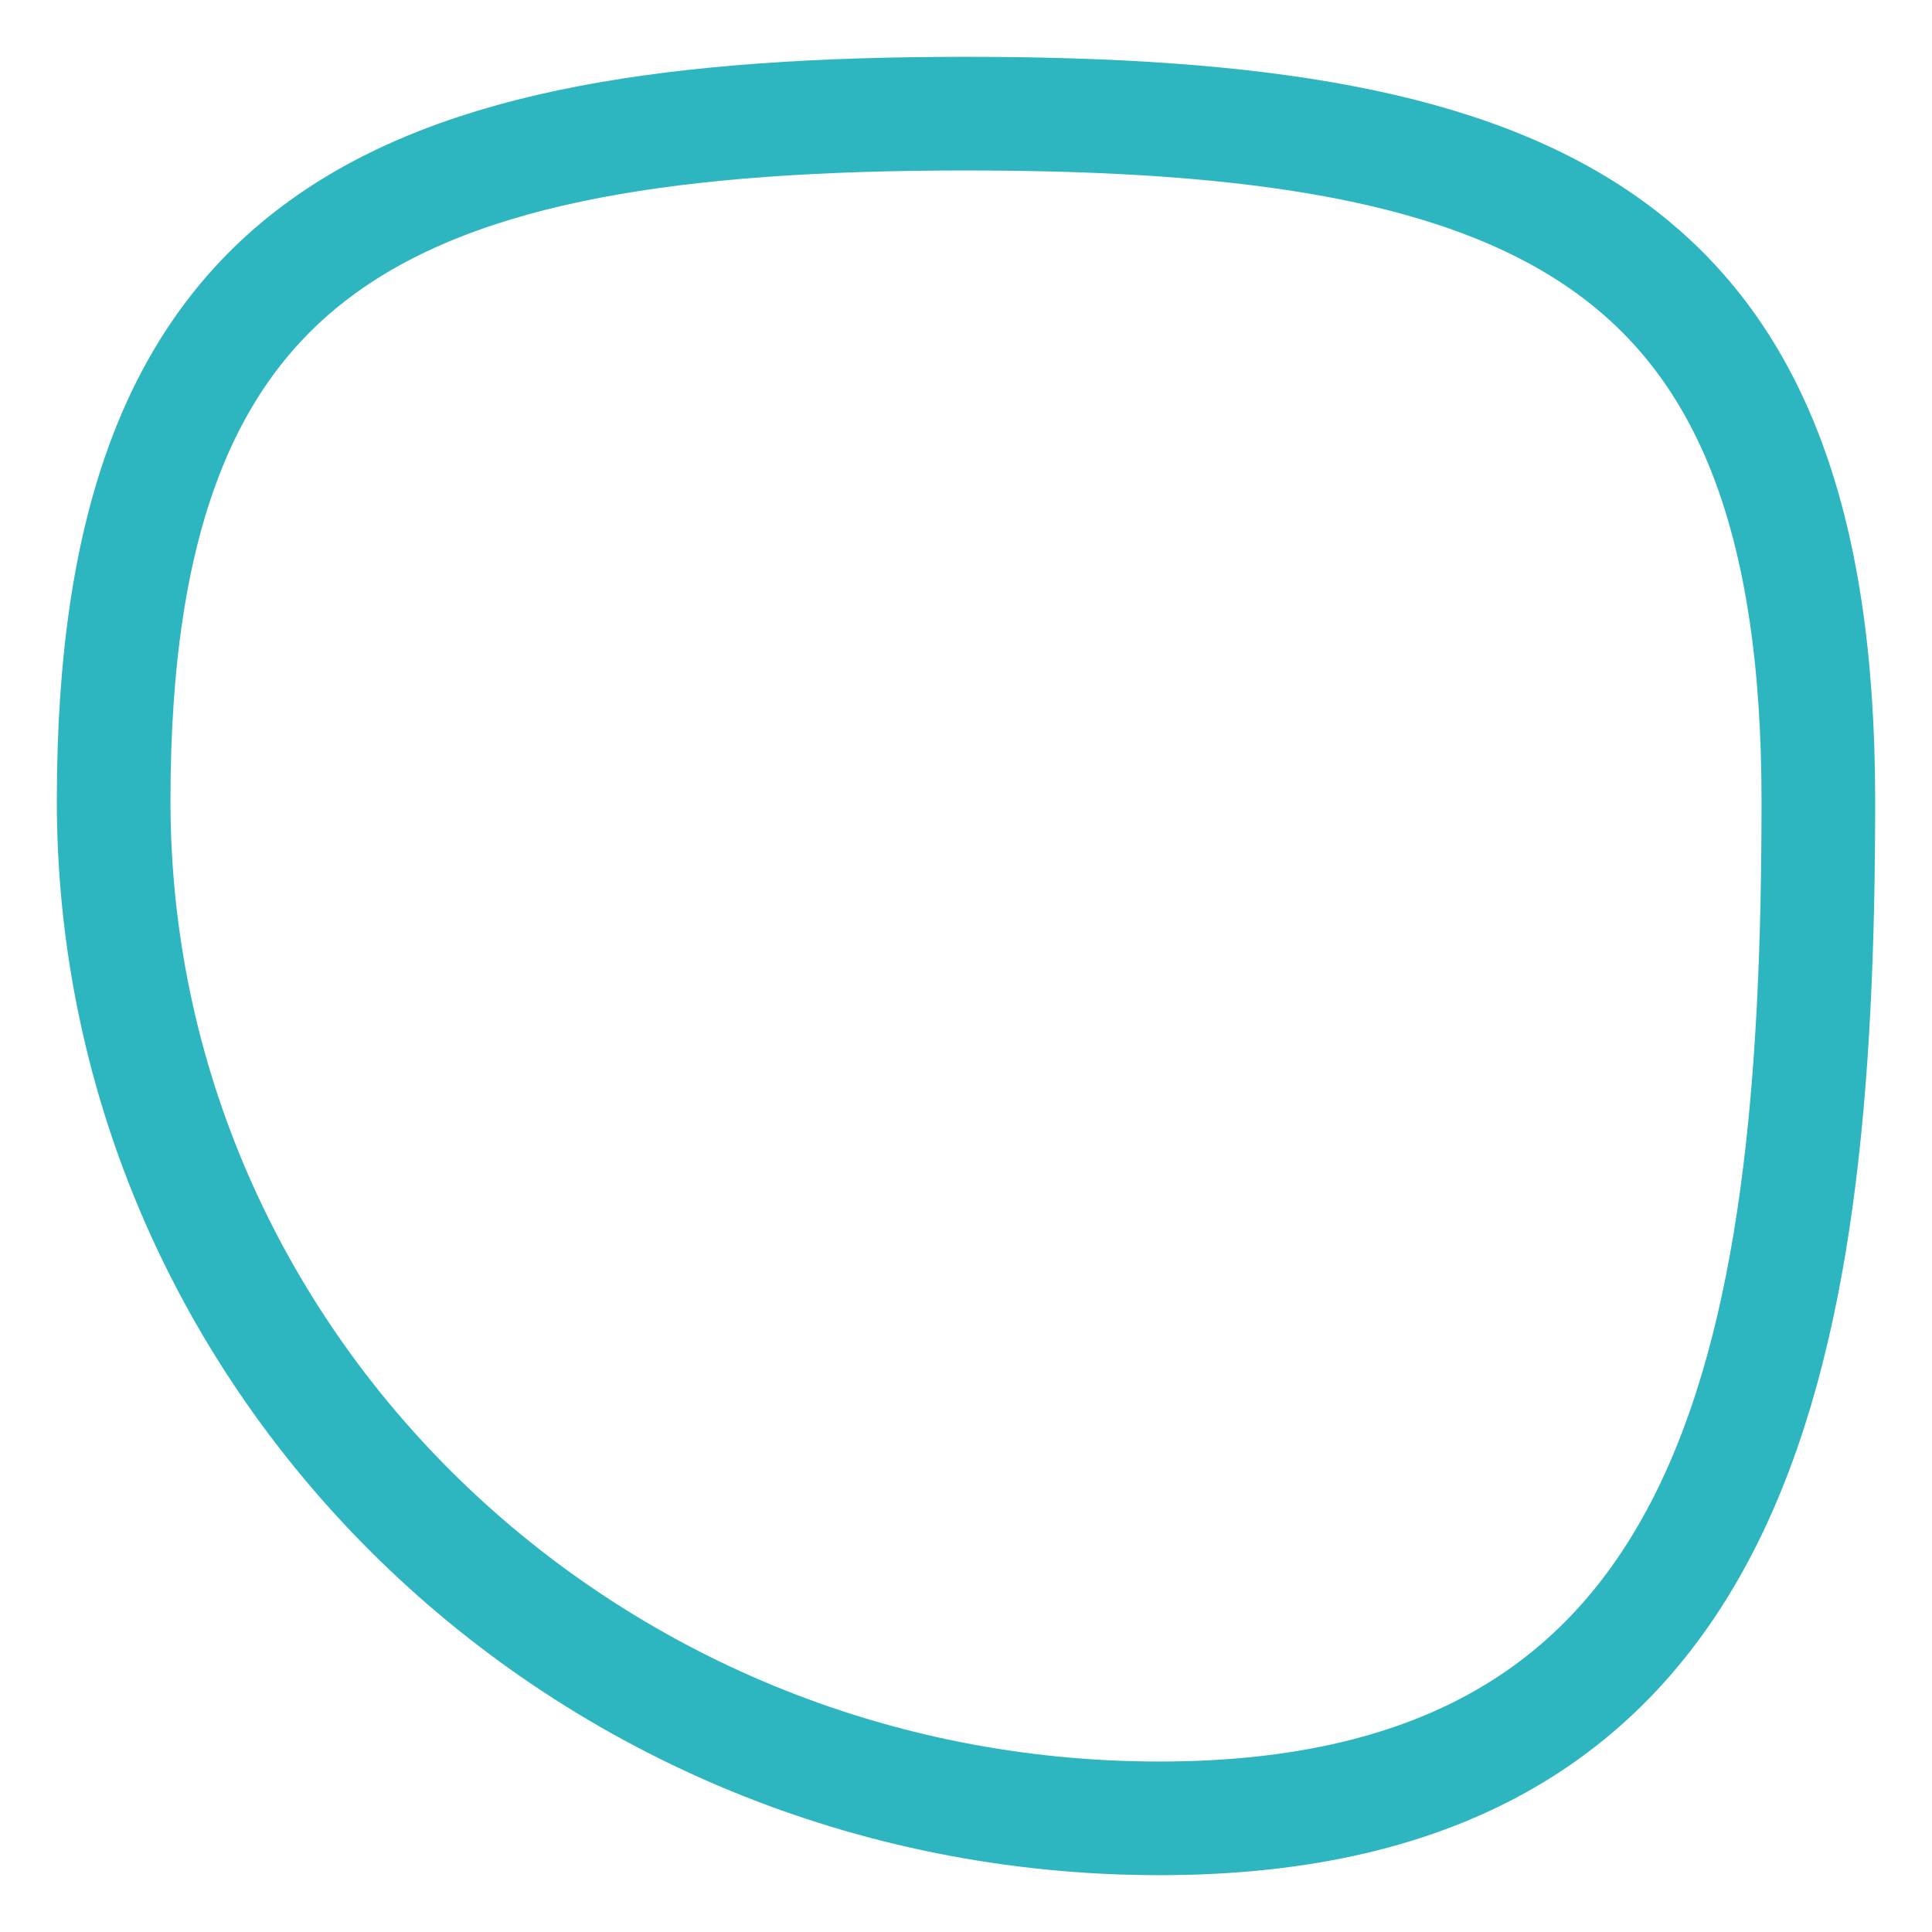
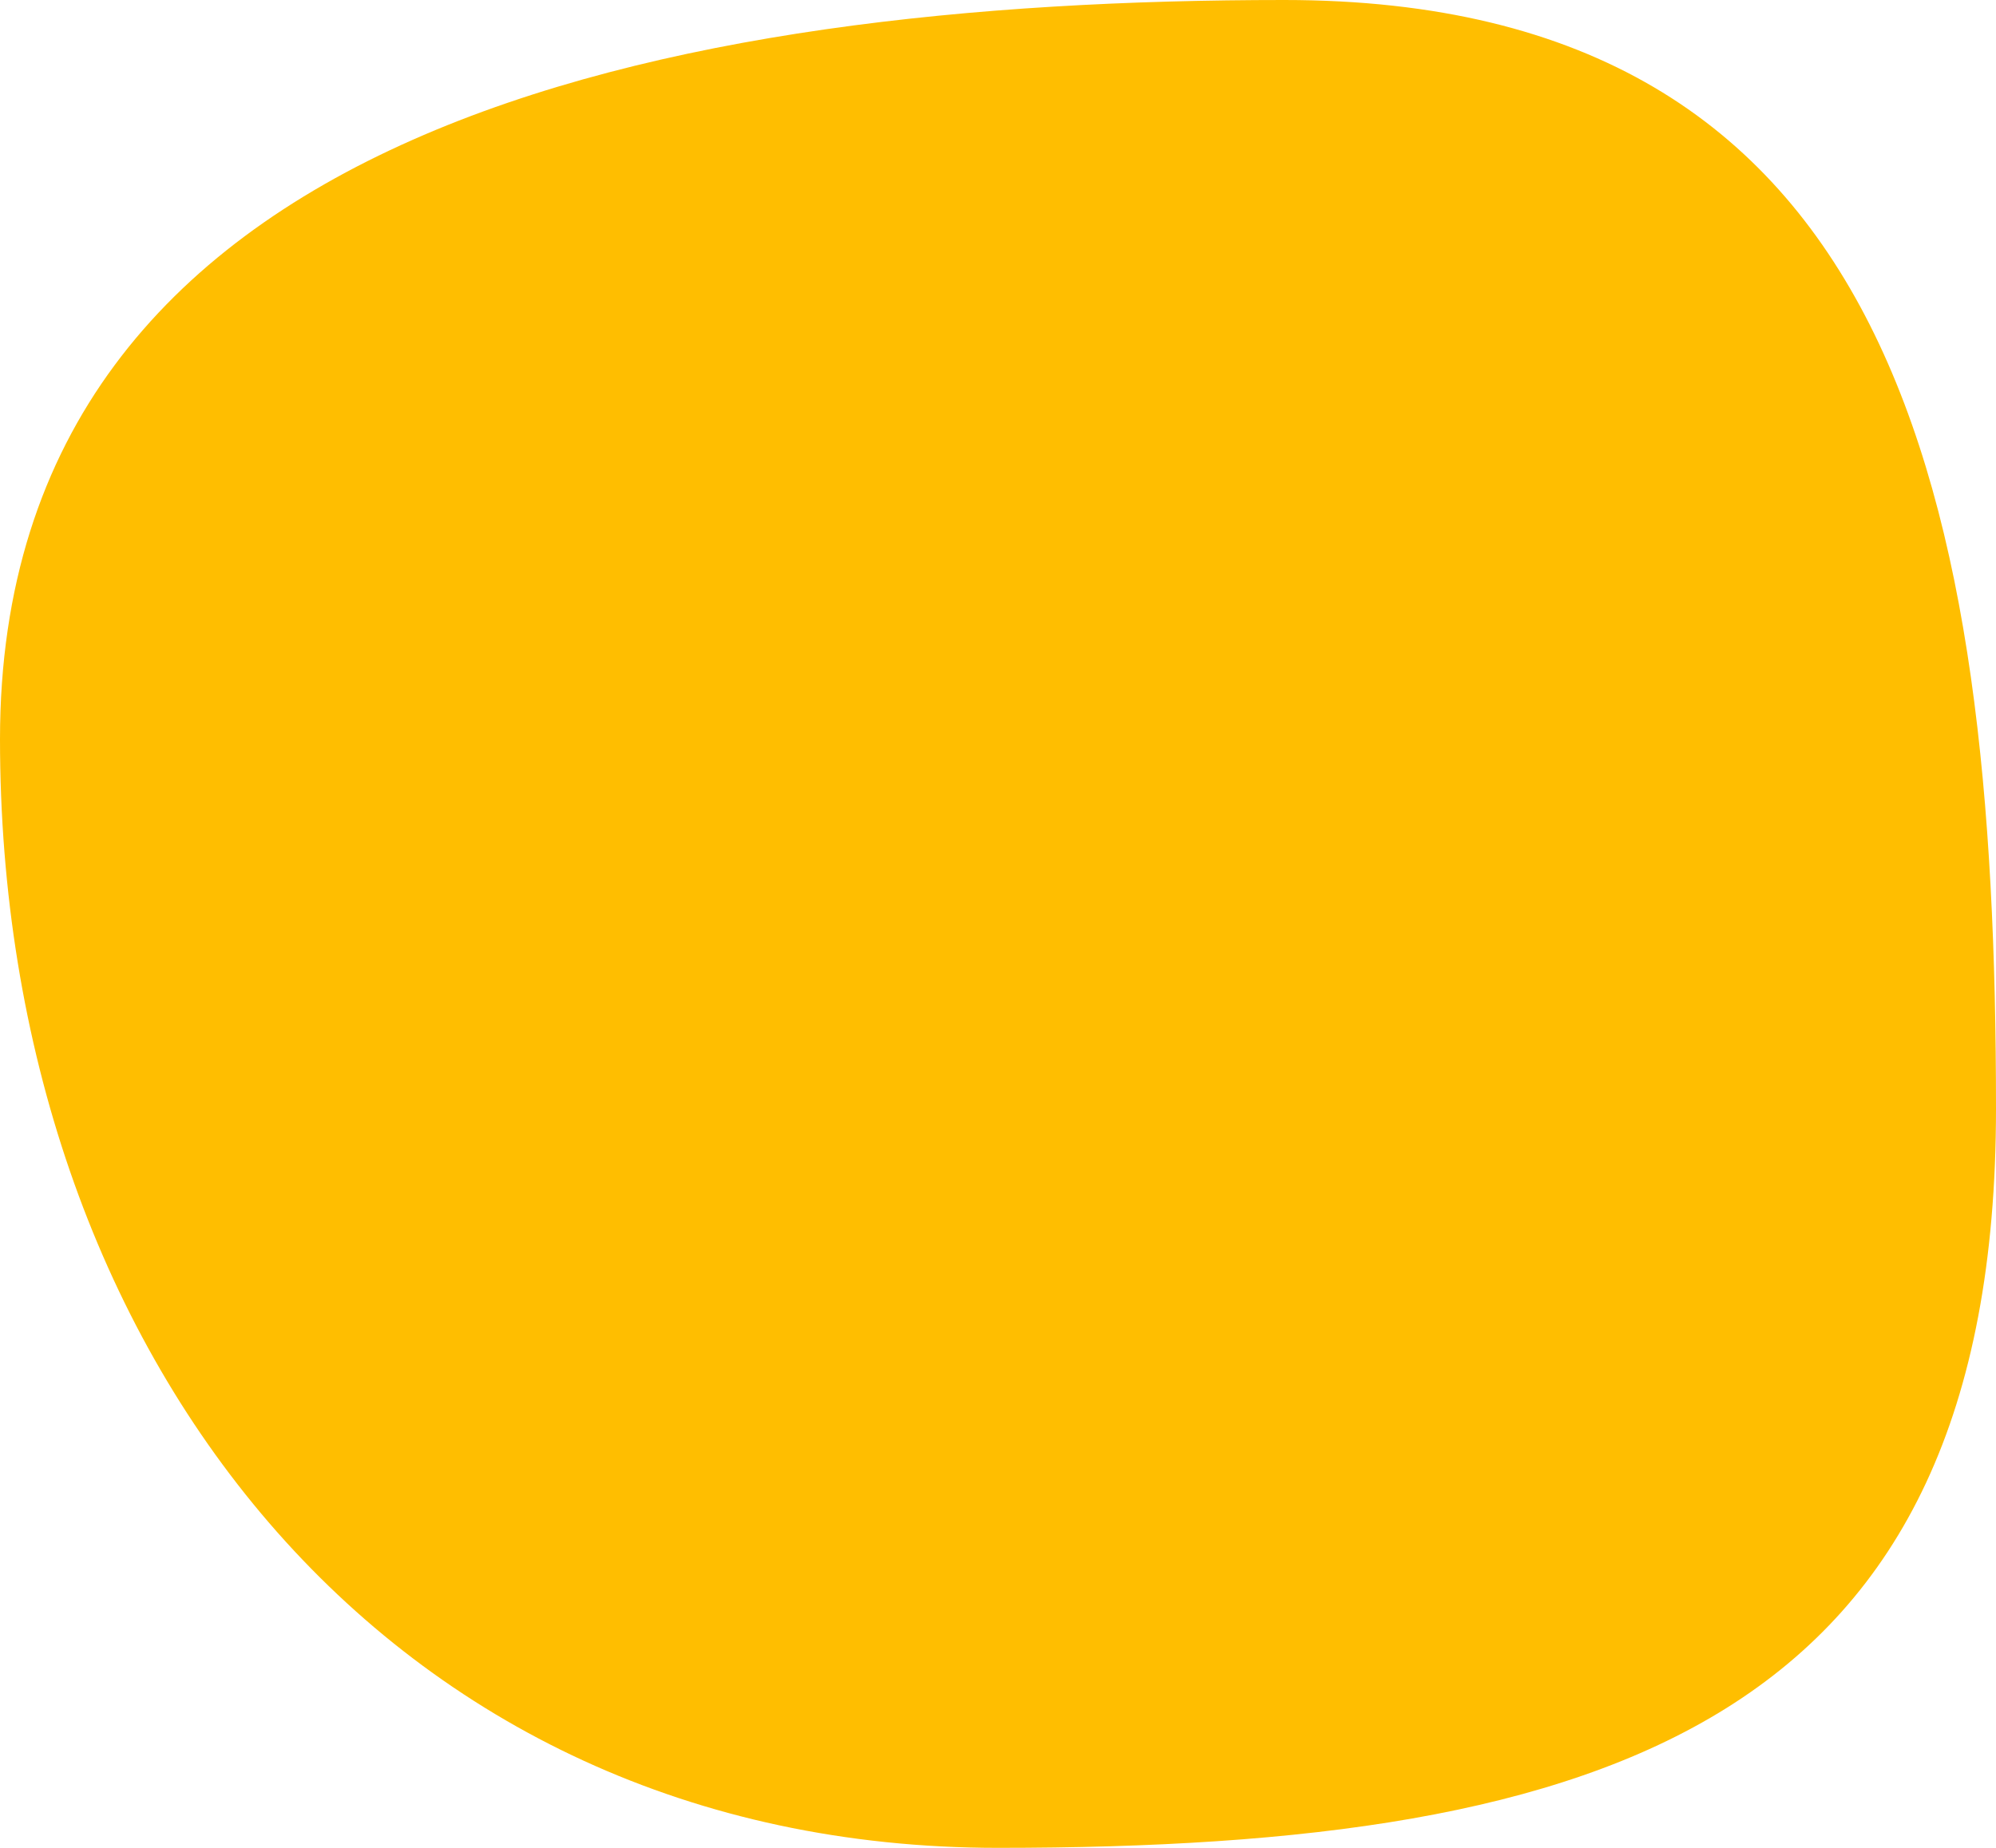
- <svg xmlns="http://www.w3.org/2000/svg" width="17" height="17" viewBox="0 0 17 17">
-   <path fill="none" fill-rule="evenodd" stroke="#2EB6C0" d="M10.202 16C15.284 16 16 11.991 16 7.046S13.582 1 8.5 1 1 2.101 1 7.046 5.12 16 10.202 16z" />
+ <svg xmlns="http://www.w3.org/2000/svg" width="54" height="50">
+   <path d="M27 50c16.57 0 27-3.431 27-20S51.31 0 34.74 0C18.172 0 0 3.431 0 20s10.43 30 27 30z" fill="#FFBE00" fill-rule="evenodd" />
</svg>
